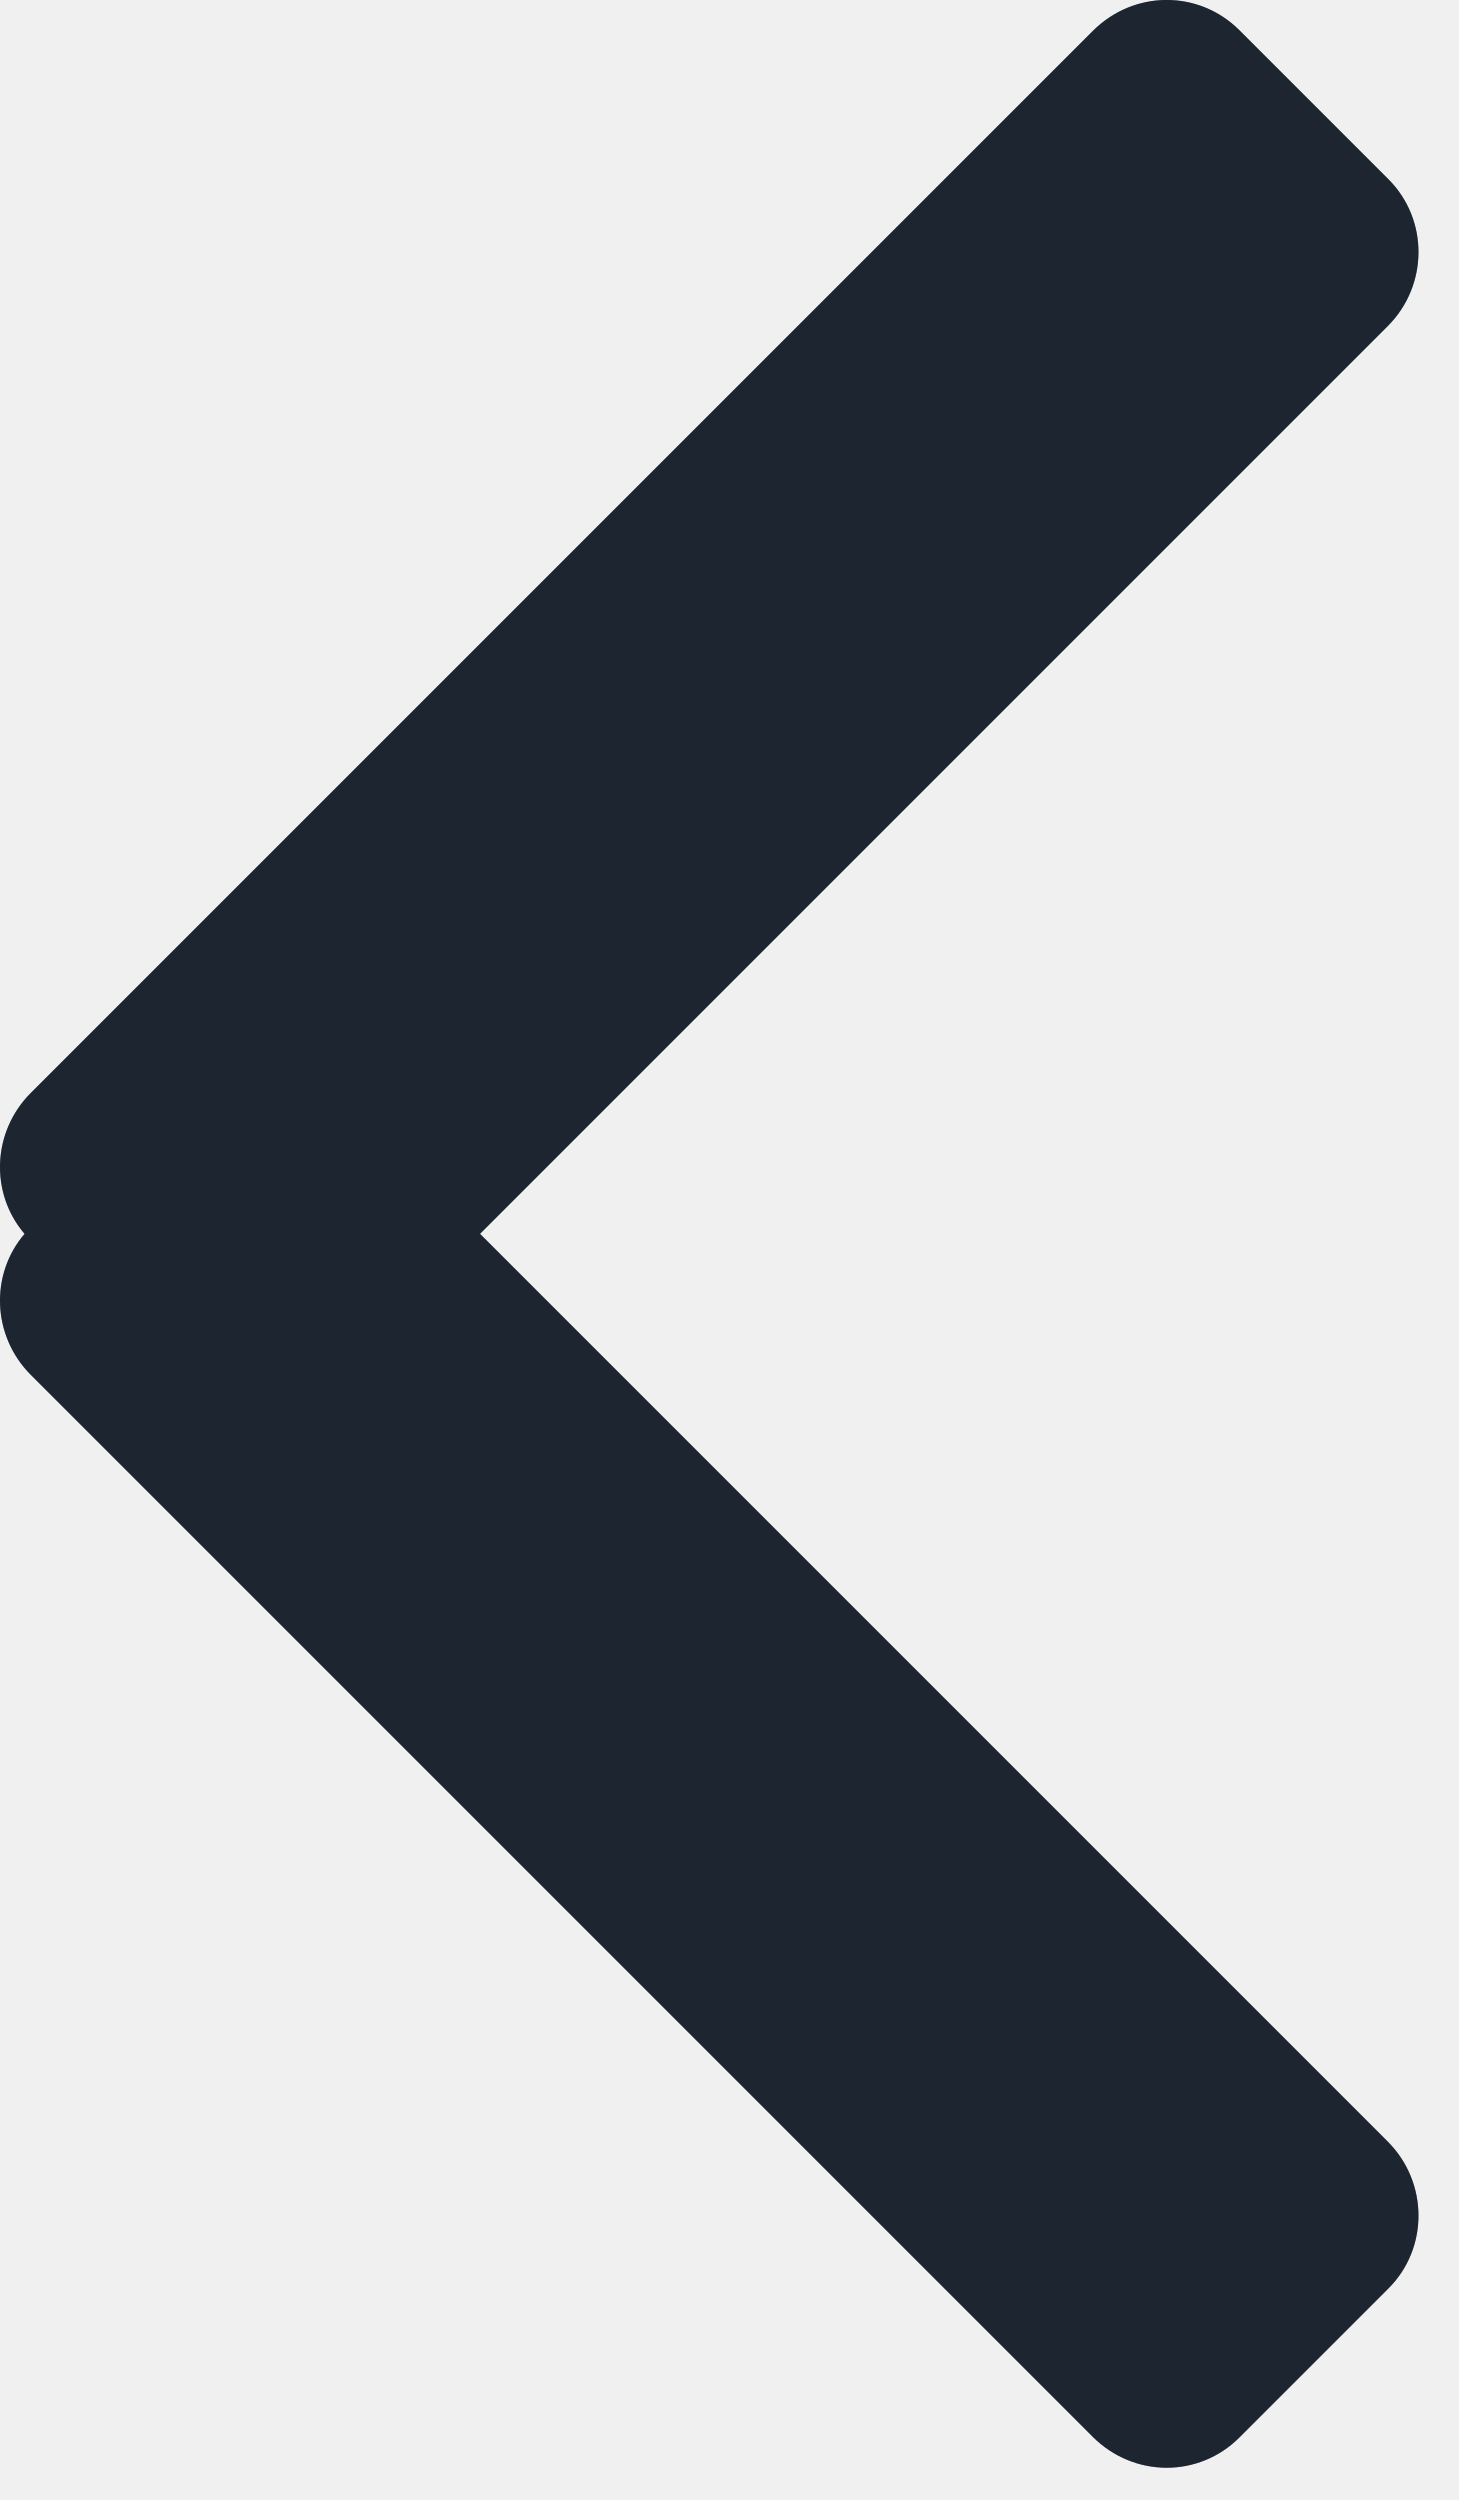
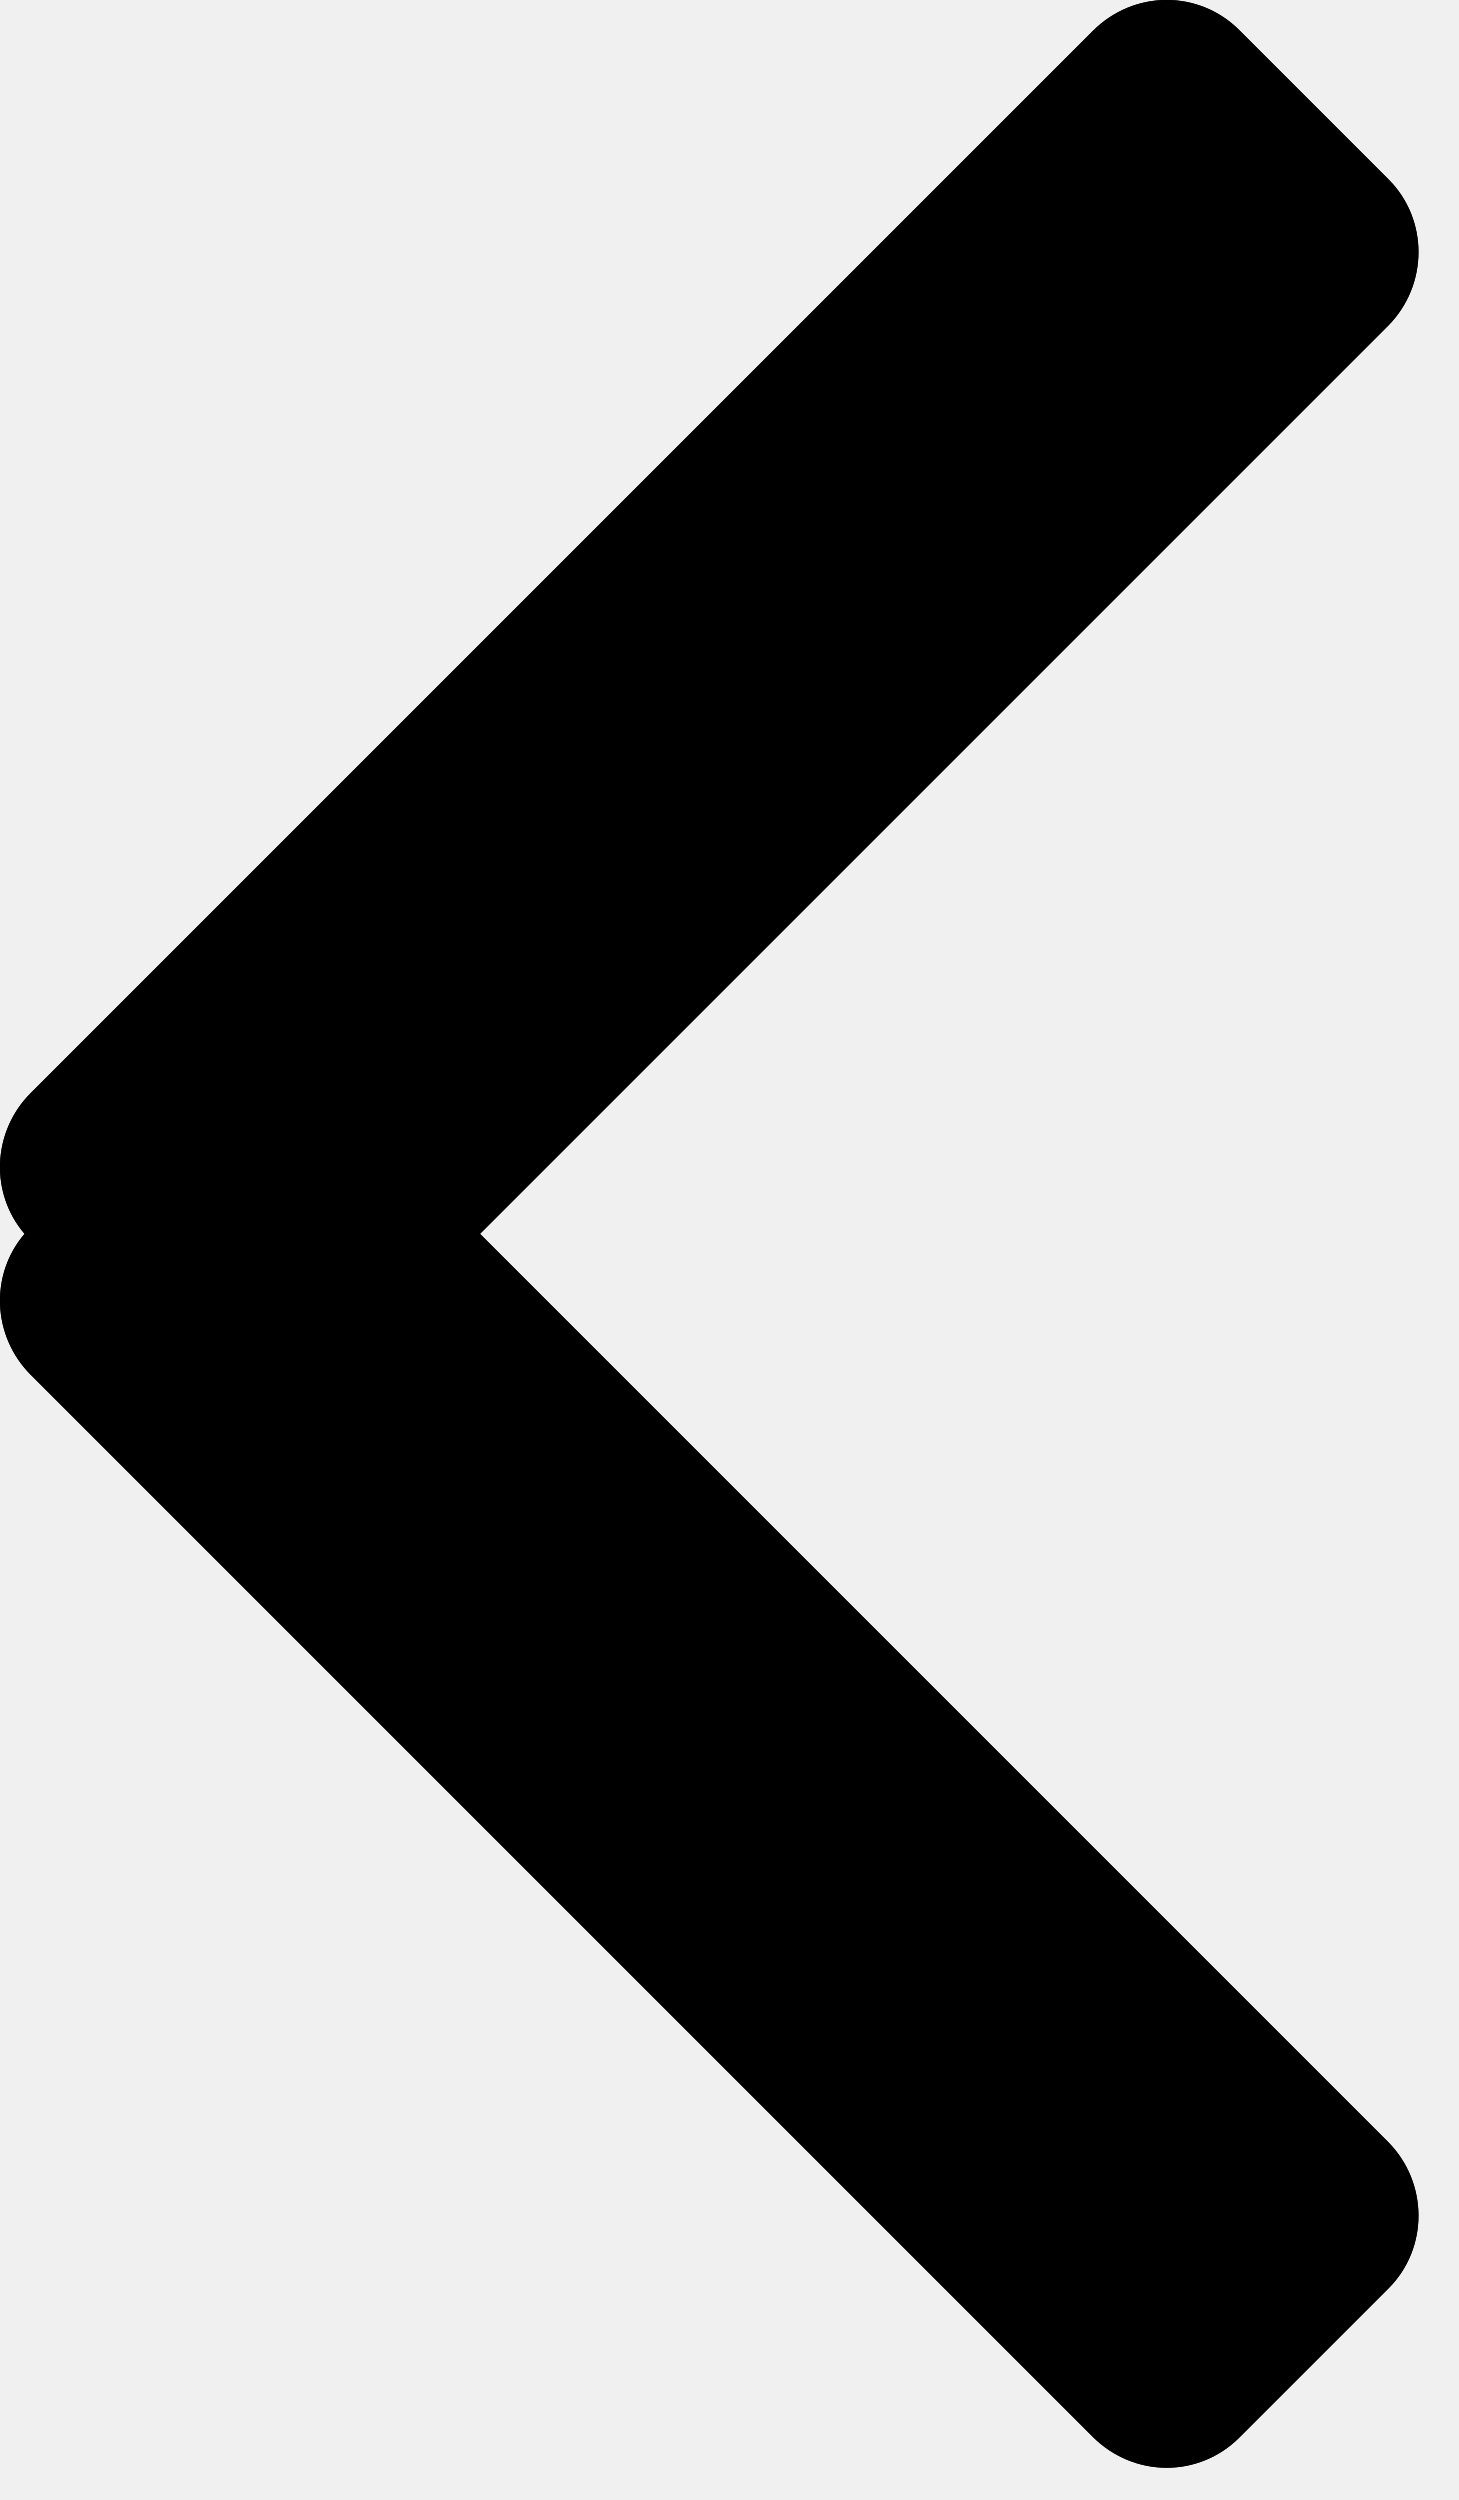
<svg xmlns="http://www.w3.org/2000/svg" xmlns:xlink="http://www.w3.org/1999/xlink" width="14px" height="24px" viewBox="0 0 14 24" version="1.1">
  <defs>
    <path d="M5.236,11.845 C4.902,11.456 4.923,10.865 5.296,10.492 L15.489,0.299 C15.887,-0.1 16.511,-0.097 16.898,0.29 L18.33,1.722 C18.716,2.109 18.713,2.74 18.322,3.131 L9.608,11.845 L18.322,20.559 C18.713,20.95 18.716,21.582 18.33,21.968 L16.898,23.4 C16.511,23.787 15.887,23.79 15.489,23.392 L5.296,13.199 C4.923,12.825 4.902,12.234 5.236,11.845 L5.236,11.845 Z" id="path-1" />
  </defs>
  <g id="Icons---In-Use-(ME)" stroke="none" stroke-width="1" fill="none" fill-rule="evenodd">
    <g id="Icons" transform="translate(-546, -348)">
      <g id="Chevron---Left" transform="translate(541, 348)">
        <rect id="Rectangle-3" x="0" y="0" width="24" height="24" />
        <mask id="mask-2" fill="white">
          <use xlink:href="#path-1" />
        </mask>
-         <use id="Chevron" fill="#97A4AB" xlink:href="#path-1" />
-         <g id="Group" mask="url(#mask-2)" fill="#1C2530">
+         <use id="Chevron" fill="#000" xlink:href="#path-1" />
+         <g id="Group" mask="url(#mask-2)" fill="#000">
          <g id="💟-Icon-Style">
            <rect id="Rectangle-2" x="0" y="0" width="24" height="24" />
          </g>
        </g>
      </g>
    </g>
  </g>
</svg>
